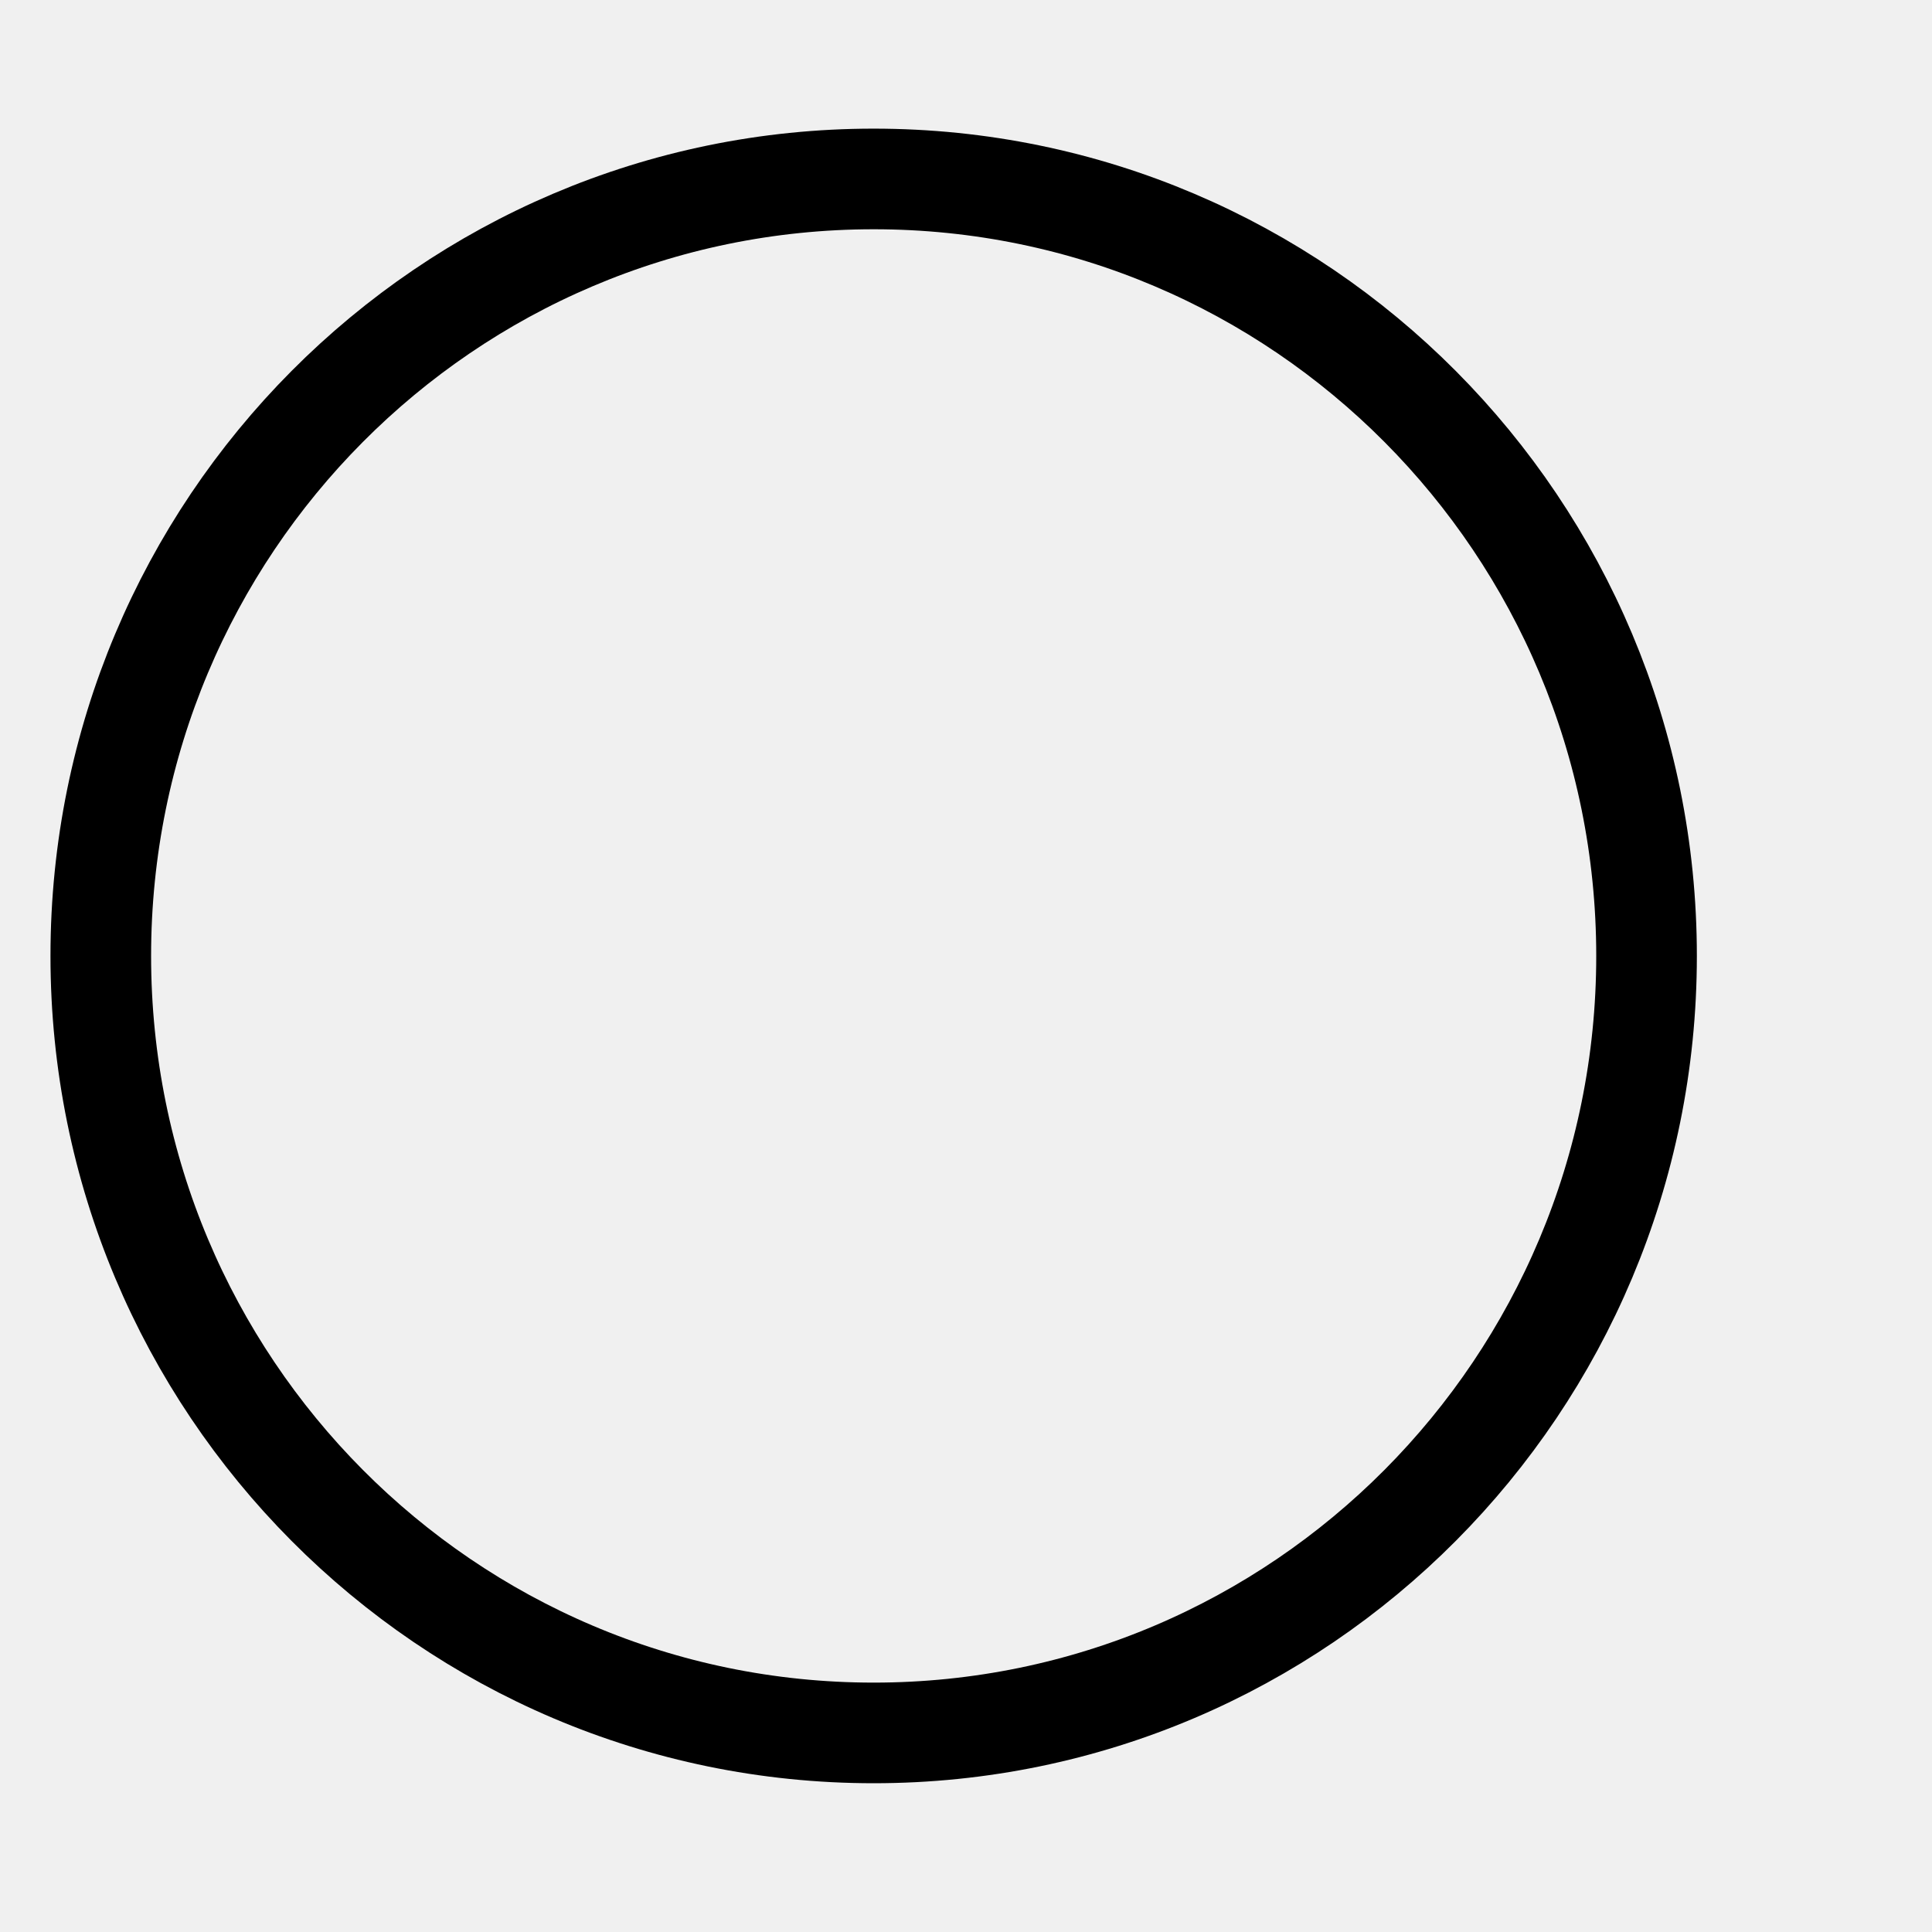
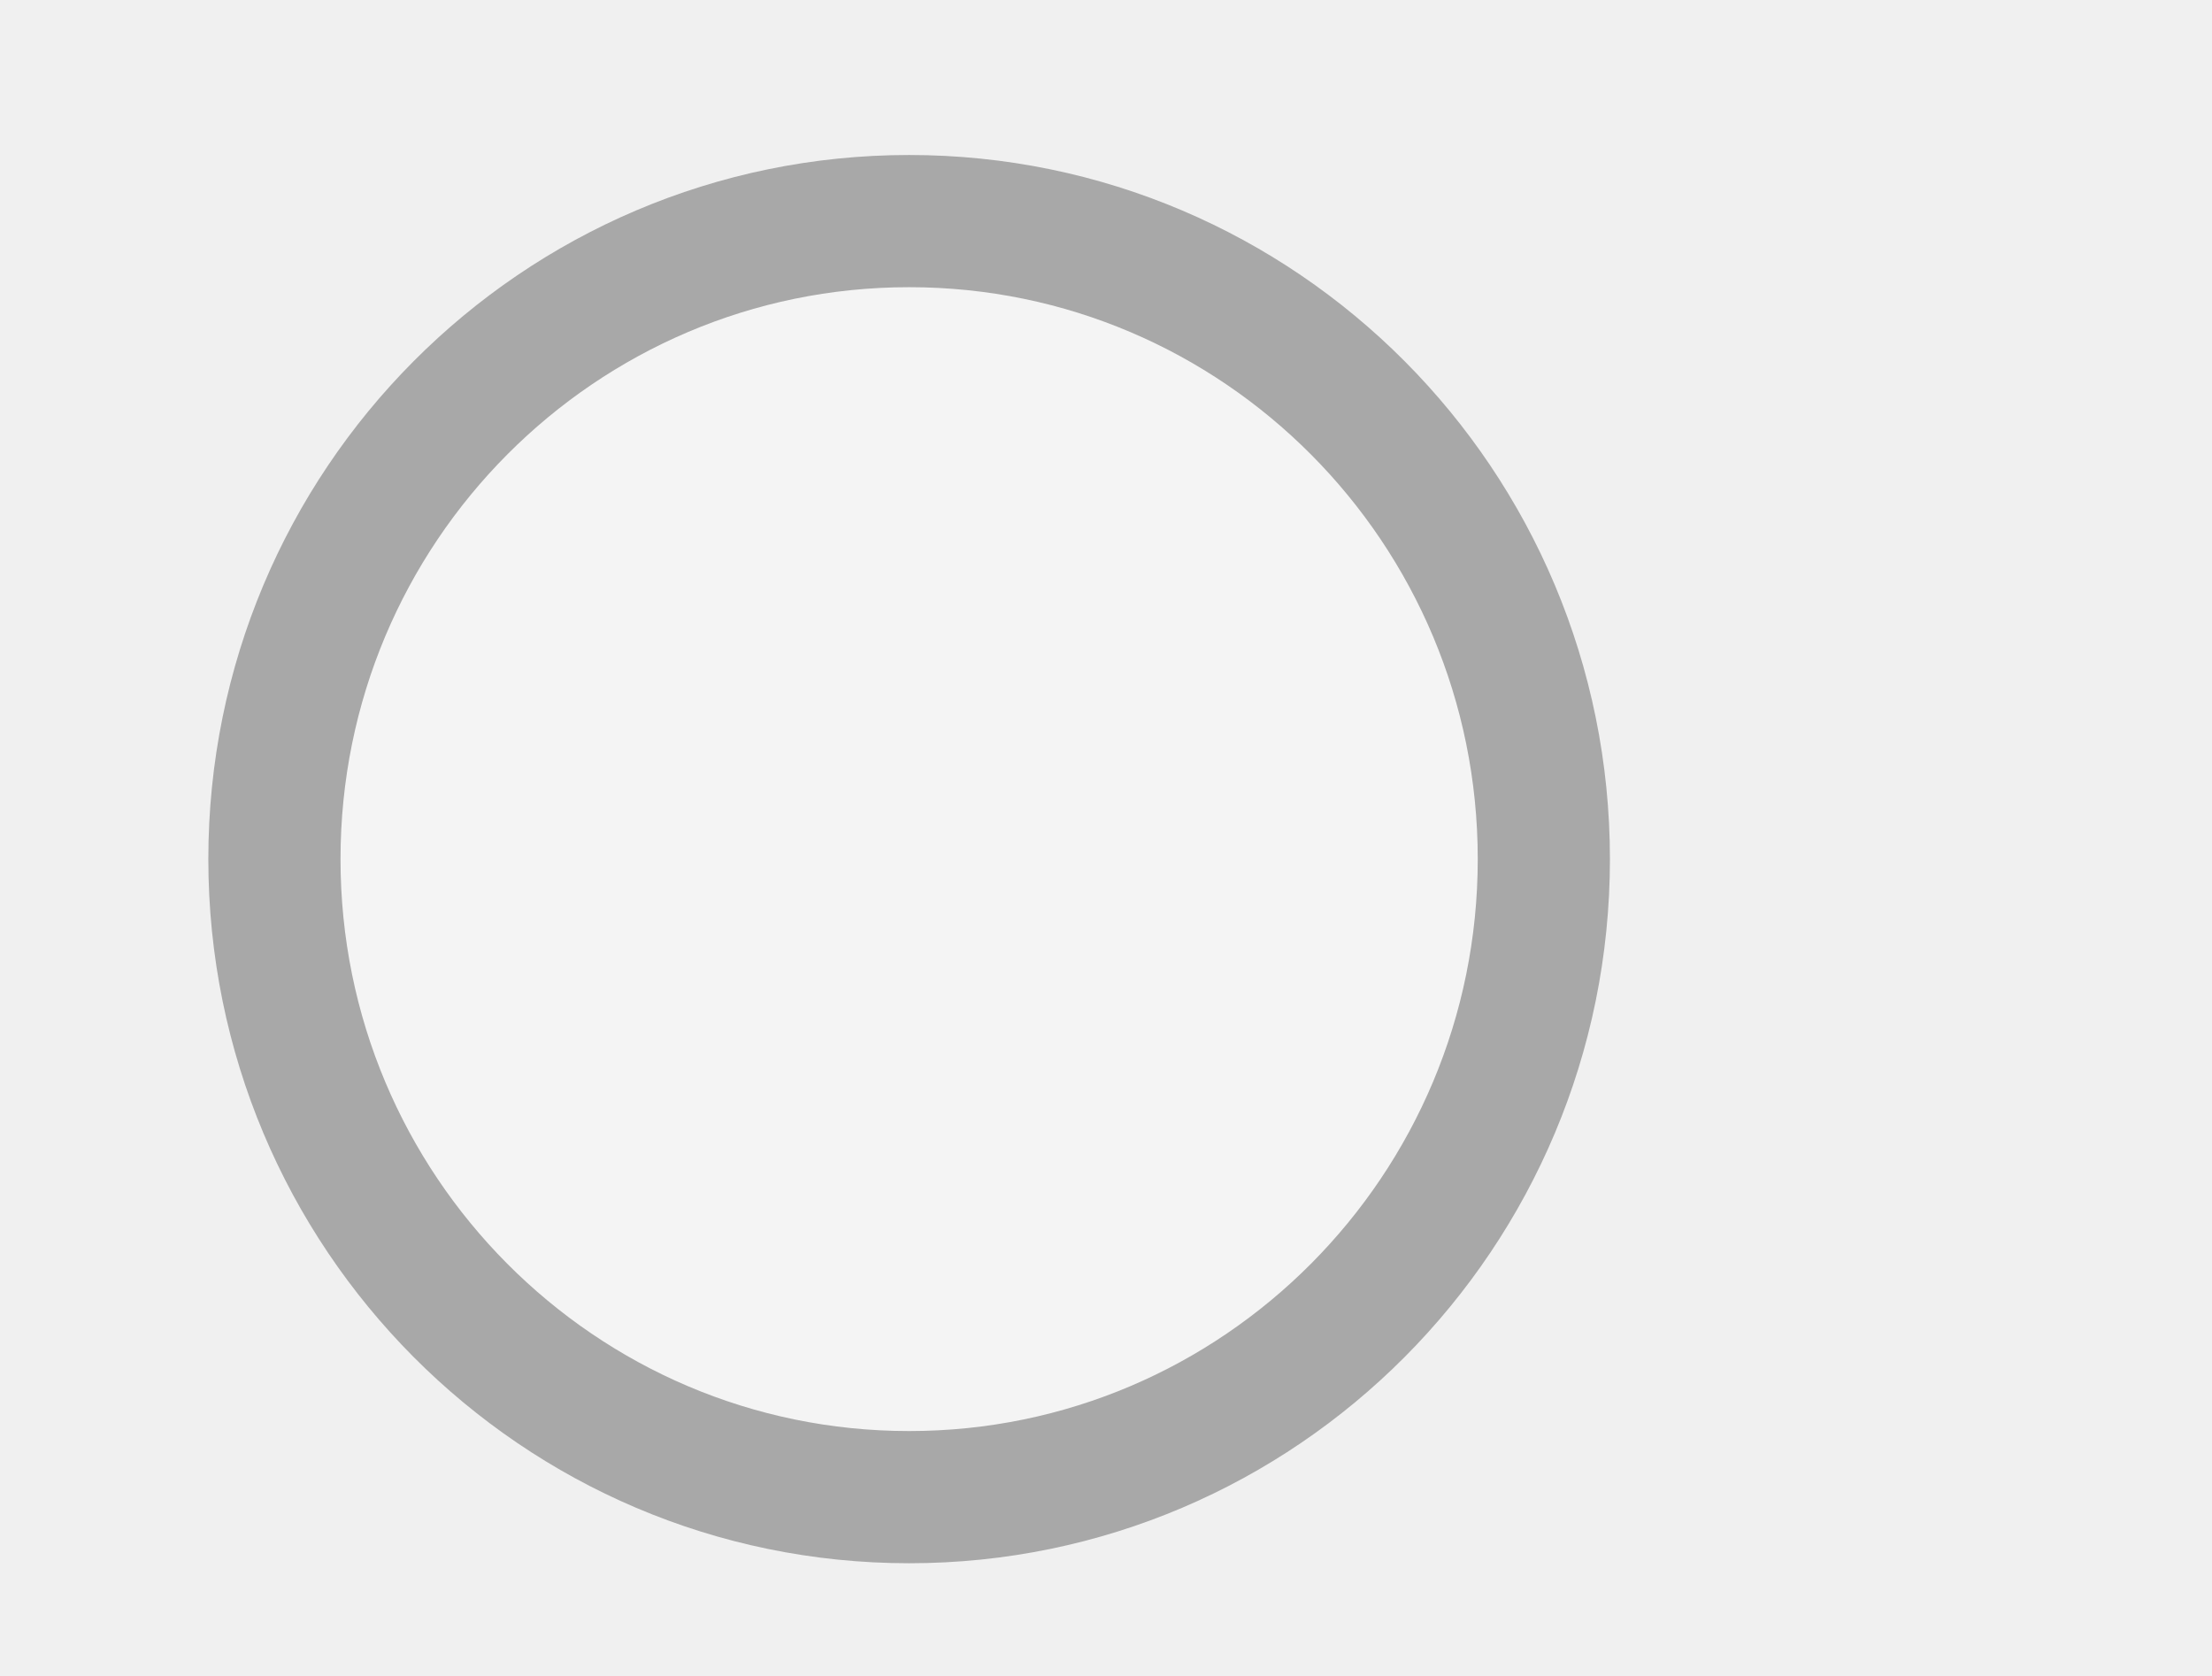
- <svg xmlns="http://www.w3.org/2000/svg" version="1.1" id="Ebene_1" x="0px" y="0px" width="24px" height="24px" viewBox="0 0 24 24" enable-background="new 0 0 24 24" xml:space="preserve">
-   <path fill="none" d="M0,0h24v24H0V0z M0,0h24v24H0V0z" />
-   <ellipse fill="none" stroke="#000000" stroke-width="1.25" stroke-miterlimit="10" cx="10.853" cy="11.875" rx="9.601" ry="9.652" />
+ <svg xmlns="http://www.w3.org/2000/svg" version="1.1" id="Ebene_1" x="0px" y="0px" width="49px" height="37.121px" viewBox="0 0 49 37.121" enable-background="new 0 0 49 37.121" xml:space="preserve">
+   <path fill="none" d="M4.83,2.532h32.057v32.055H4.83V2.532z M4.83,2.532h32.057v32.055H4.83V2.532z" />
+   <ellipse opacity="0.3" fill="#FFFFFF" stroke="#000000" stroke-width="2.928" stroke-miterlimit="10" enable-background="new    " cx="20.139" cy="19.029" rx="14.06" ry="14.132" />
</svg>
